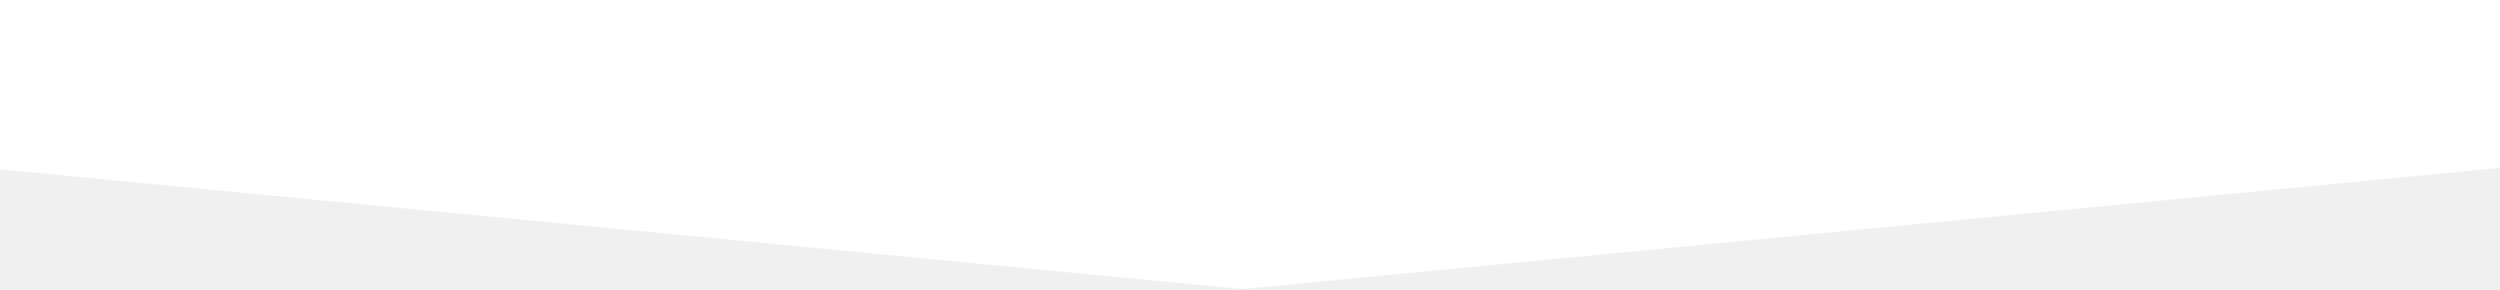
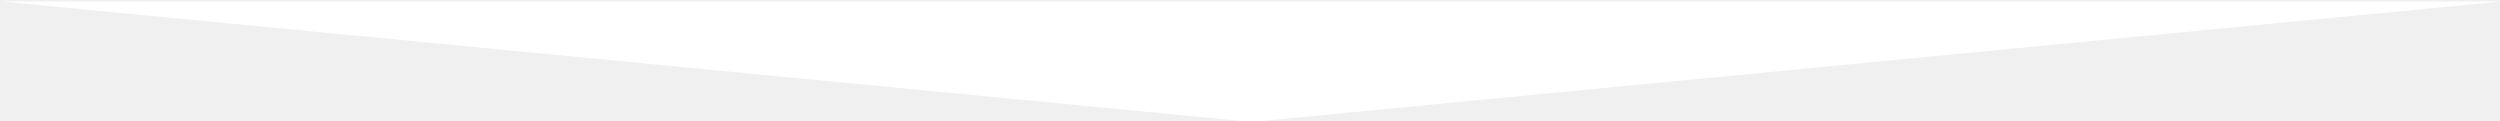
- <svg xmlns="http://www.w3.org/2000/svg" width="320" height="37" fill="none" viewBox="0 0 320 37">
-   <mask id="a" width="320" height="37" x="0" y="0" maskUnits="userSpaceOnUse" style="mask-type:alpha">
-     <path fill="#C4C4C4" d="M0 0h320v37H0z" />
-   </mask>
-   <g fill="#fff" fill-rule="evenodd" clip-rule="evenodd" mask="url(#a)">
-     <path d="M-225 0h384v37L-225 0ZM543 0H159v37L543 0Z" />
-   </g>
+ <svg xmlns="http://www.w3.org/2000/svg" width="768" height="37" fill="none" viewBox="0 0 768 37">
+   <path d="M-1-1H581V401H-1z" clip-rule="evenodd" />
+   <path fill="#fff" fill-rule="evenodd" d="m0.485,0.456l384,0l0,37l-384,-37zm768,0l-384,0l0,37l384,-37z" clip-rule="evenodd" />
</svg>
